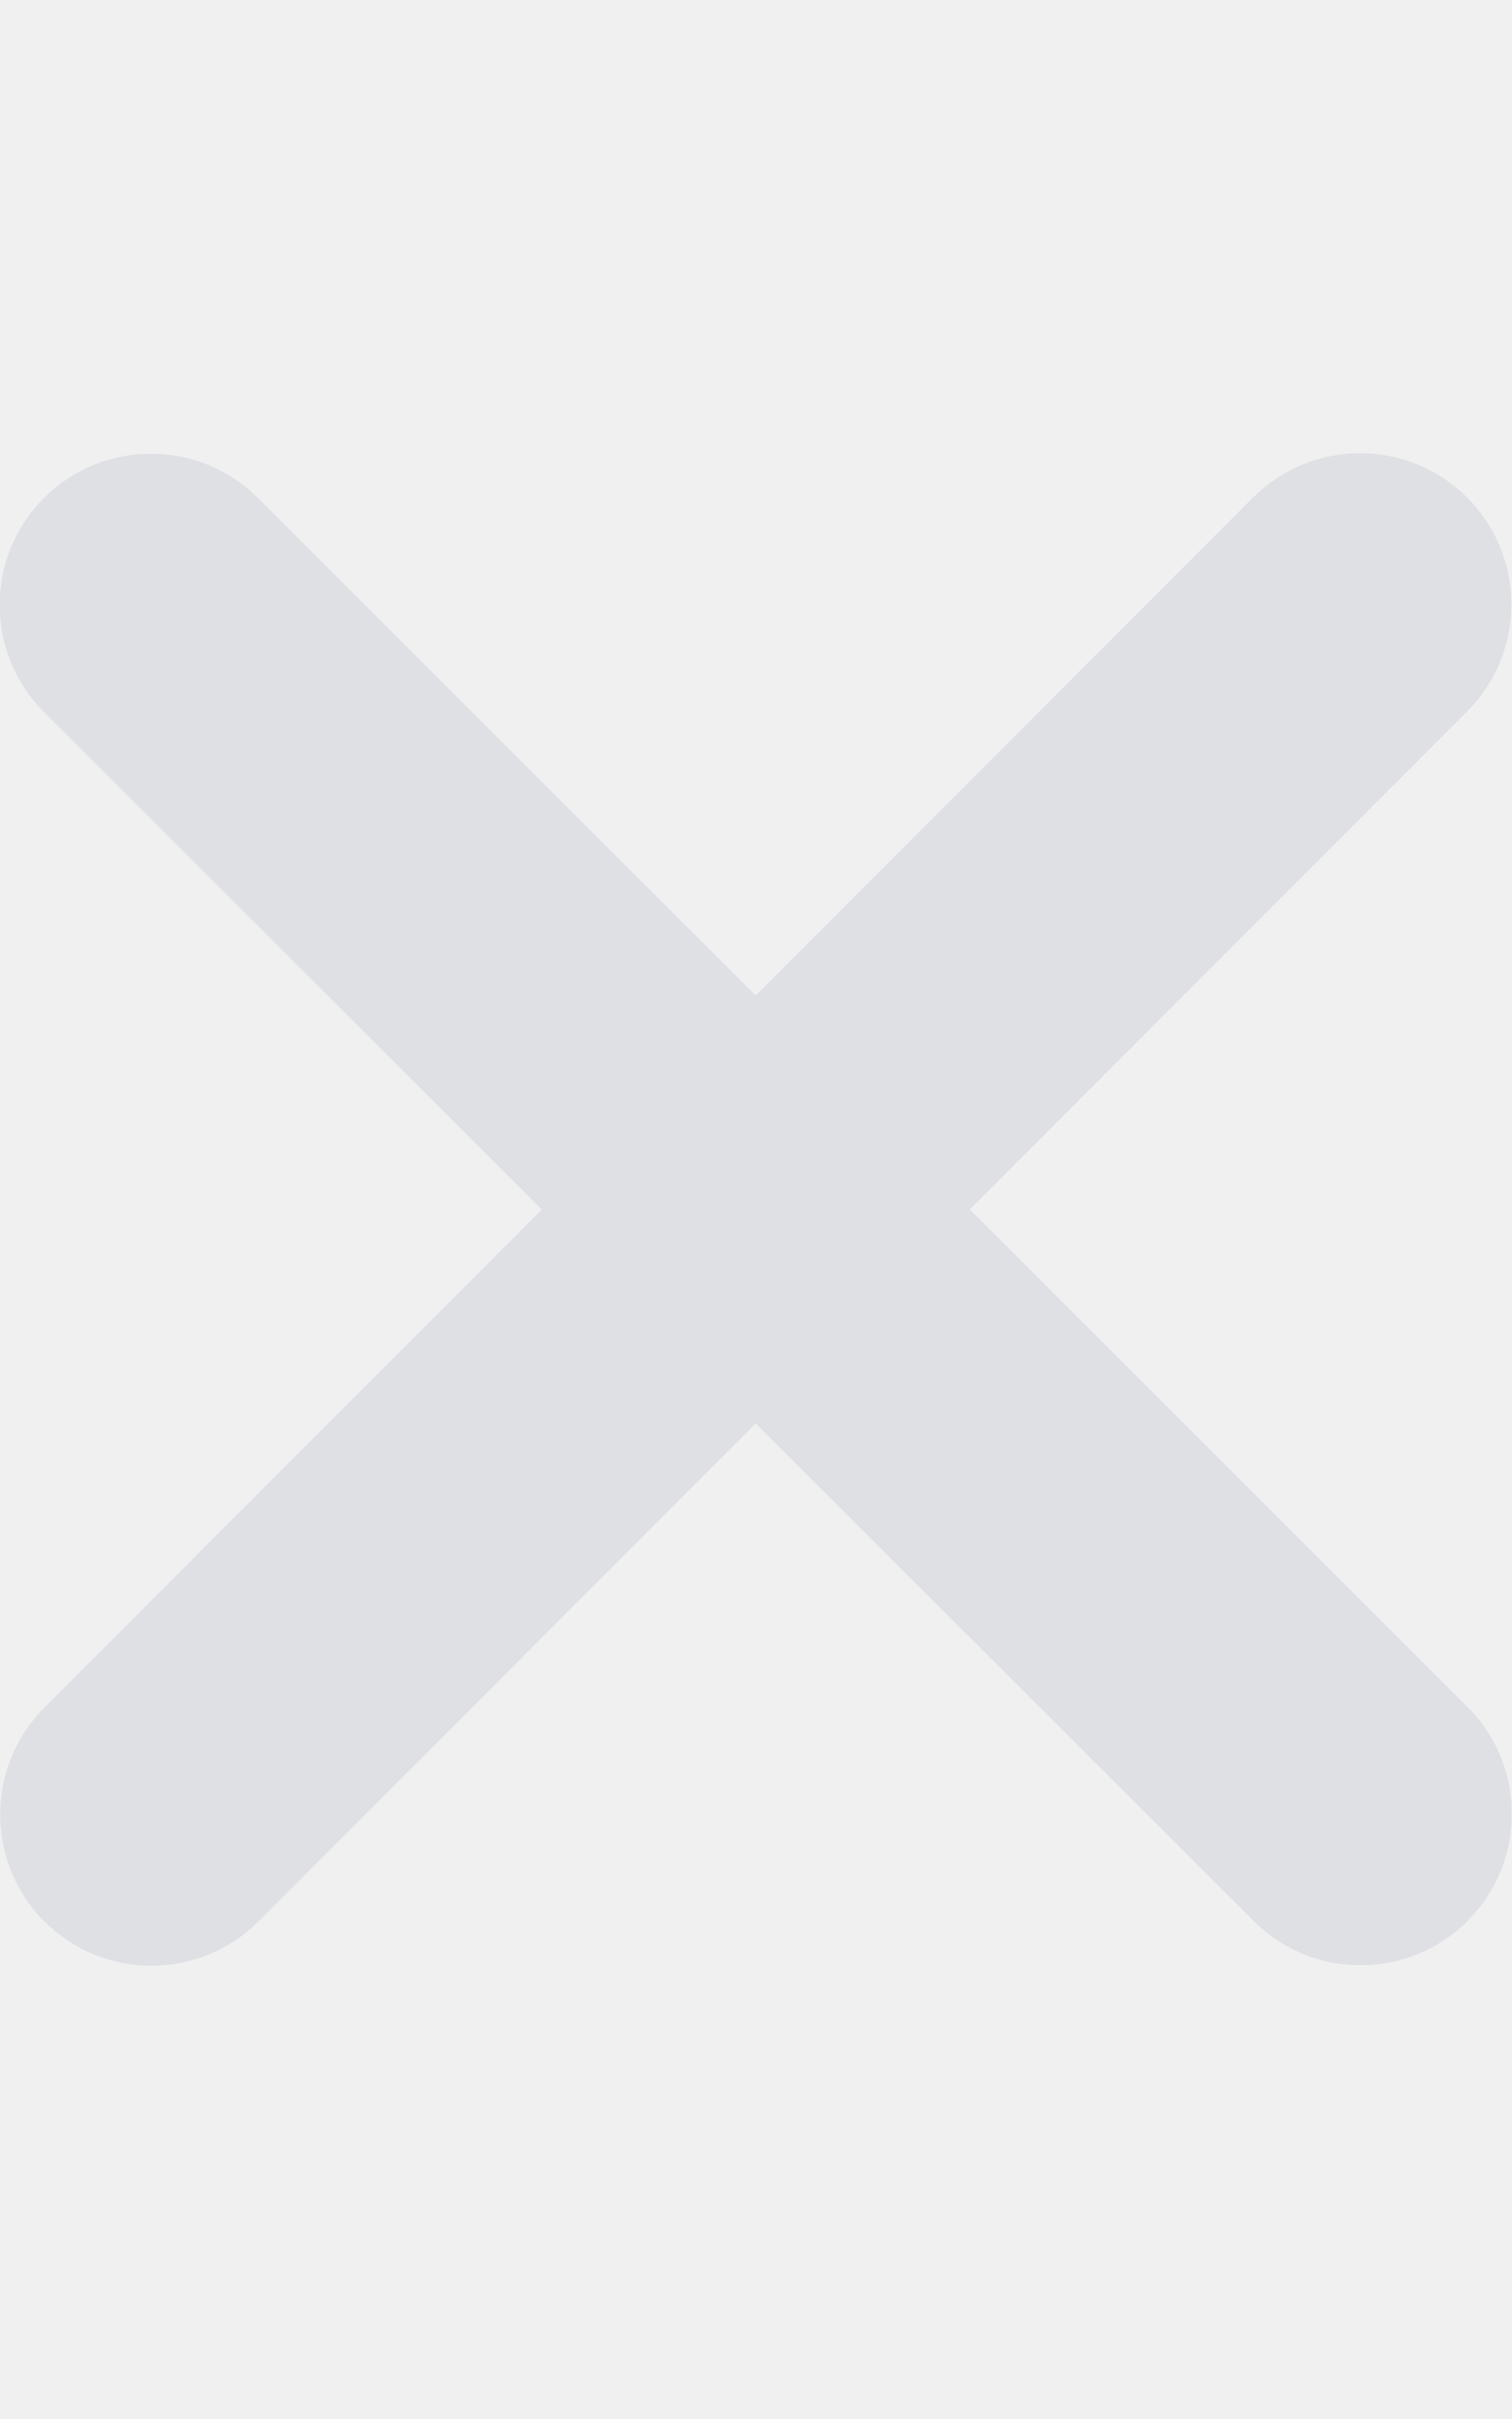
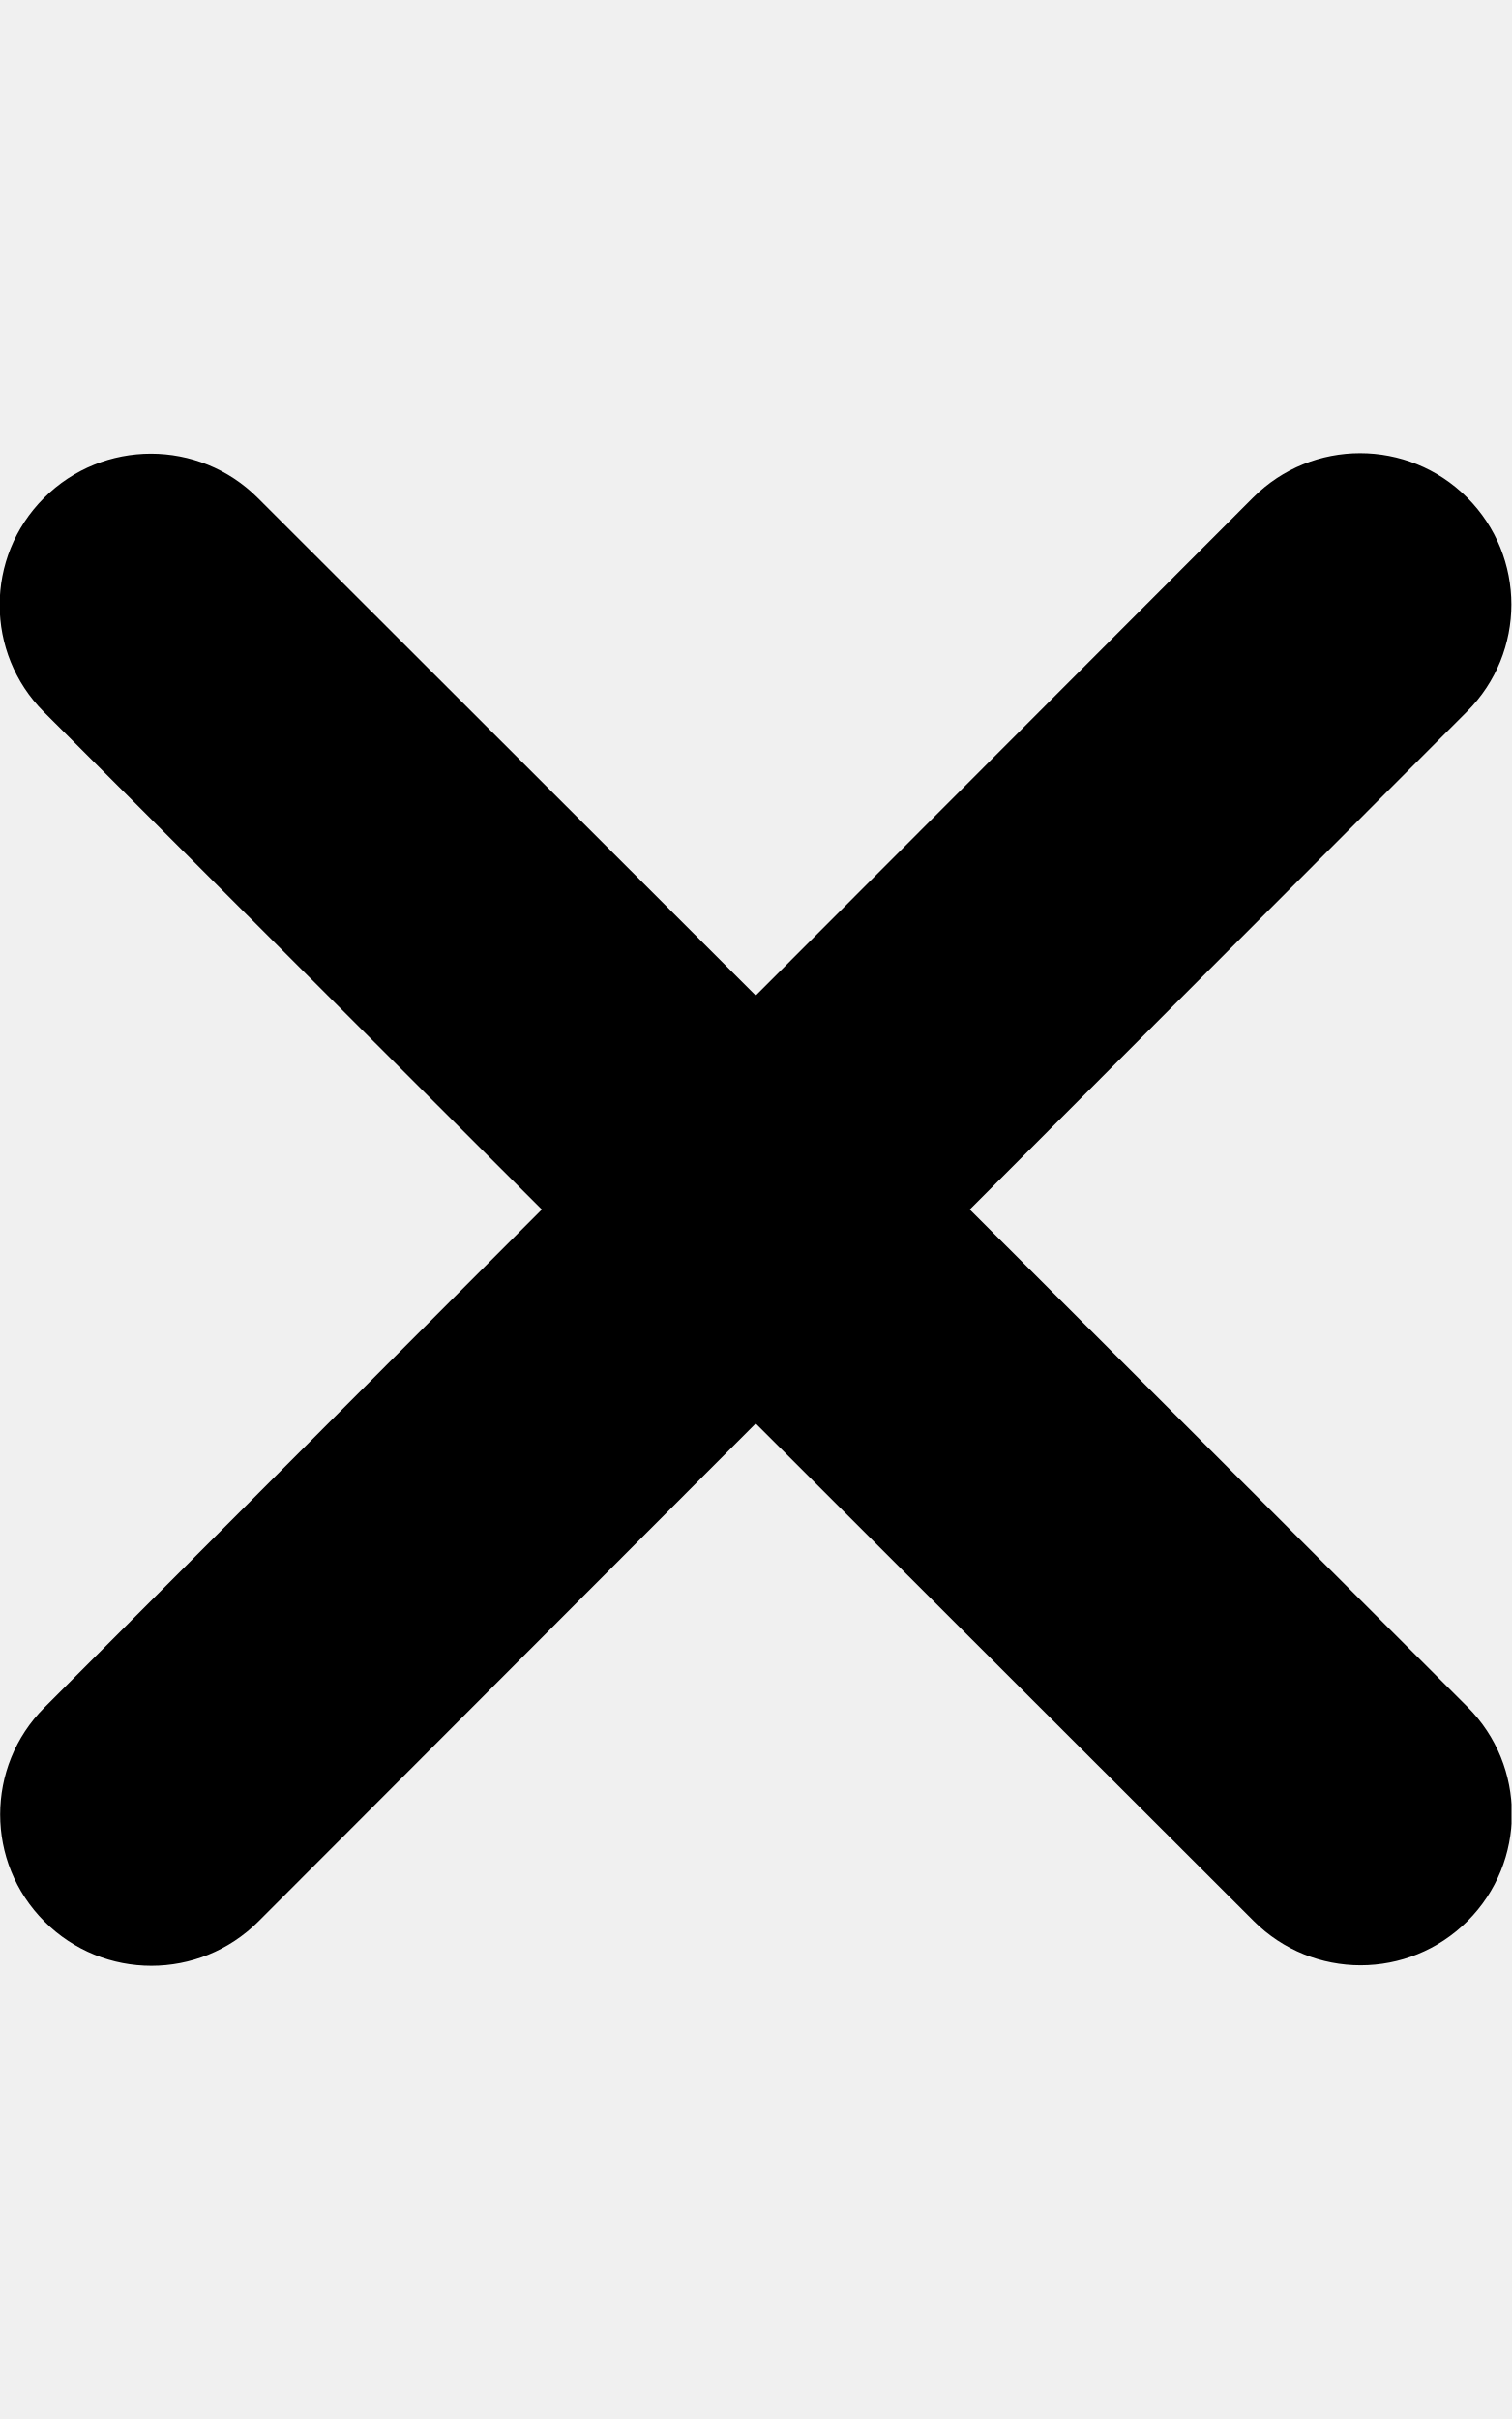
- <svg xmlns="http://www.w3.org/2000/svg" width="15" height="24" viewBox="0 0 15 24" fill="none">
+ <svg xmlns="http://www.w3.org/2000/svg" width="15" height="24" viewBox="0 0 15 24" fill="current">
  <g clip-path="url(#clip0_70_505)">
-     <path d="M14.559 7.059C15.145 6.473 15.145 5.522 14.559 4.936C13.973 4.35 13.022 4.35 12.436 4.936L7.5 9.877L2.559 4.941C1.974 4.355 1.022 4.355 0.436 4.941C-0.15 5.527 -0.15 6.478 0.436 7.064L5.377 12L0.441 16.941C-0.145 17.527 -0.145 18.478 0.441 19.064C1.027 19.65 1.978 19.65 2.564 19.064L7.5 14.123L12.441 19.059C13.027 19.645 13.978 19.645 14.564 19.059C15.15 18.473 15.15 17.522 14.564 16.936L9.624 12L14.559 7.059Z" fill="#DEE0E4" />
+     <path d="M14.559 7.059C15.145 6.473 15.145 5.522 14.559 4.936C13.973 4.35 13.022 4.35 12.436 4.936L7.5 9.877L2.559 4.941C1.974 4.355 1.022 4.355 0.436 4.941C-0.15 5.527 -0.15 6.478 0.436 7.064L5.377 12L0.441 16.941C-0.145 17.527 -0.145 18.478 0.441 19.064C1.027 19.65 1.978 19.65 2.564 19.064L7.5 14.123L12.441 19.059C13.027 19.645 13.978 19.645 14.564 19.059C15.15 18.473 15.15 17.522 14.564 16.936L9.624 12L14.559 7.059Z" fill="current" />
  </g>
  <defs>
    <clipPath id="clip0_70_505">
-       <rect width="15" height="24" fill="white" />
+       <rect width="15" height="24" fill="current" />
    </clipPath>
  </defs>
</svg>
